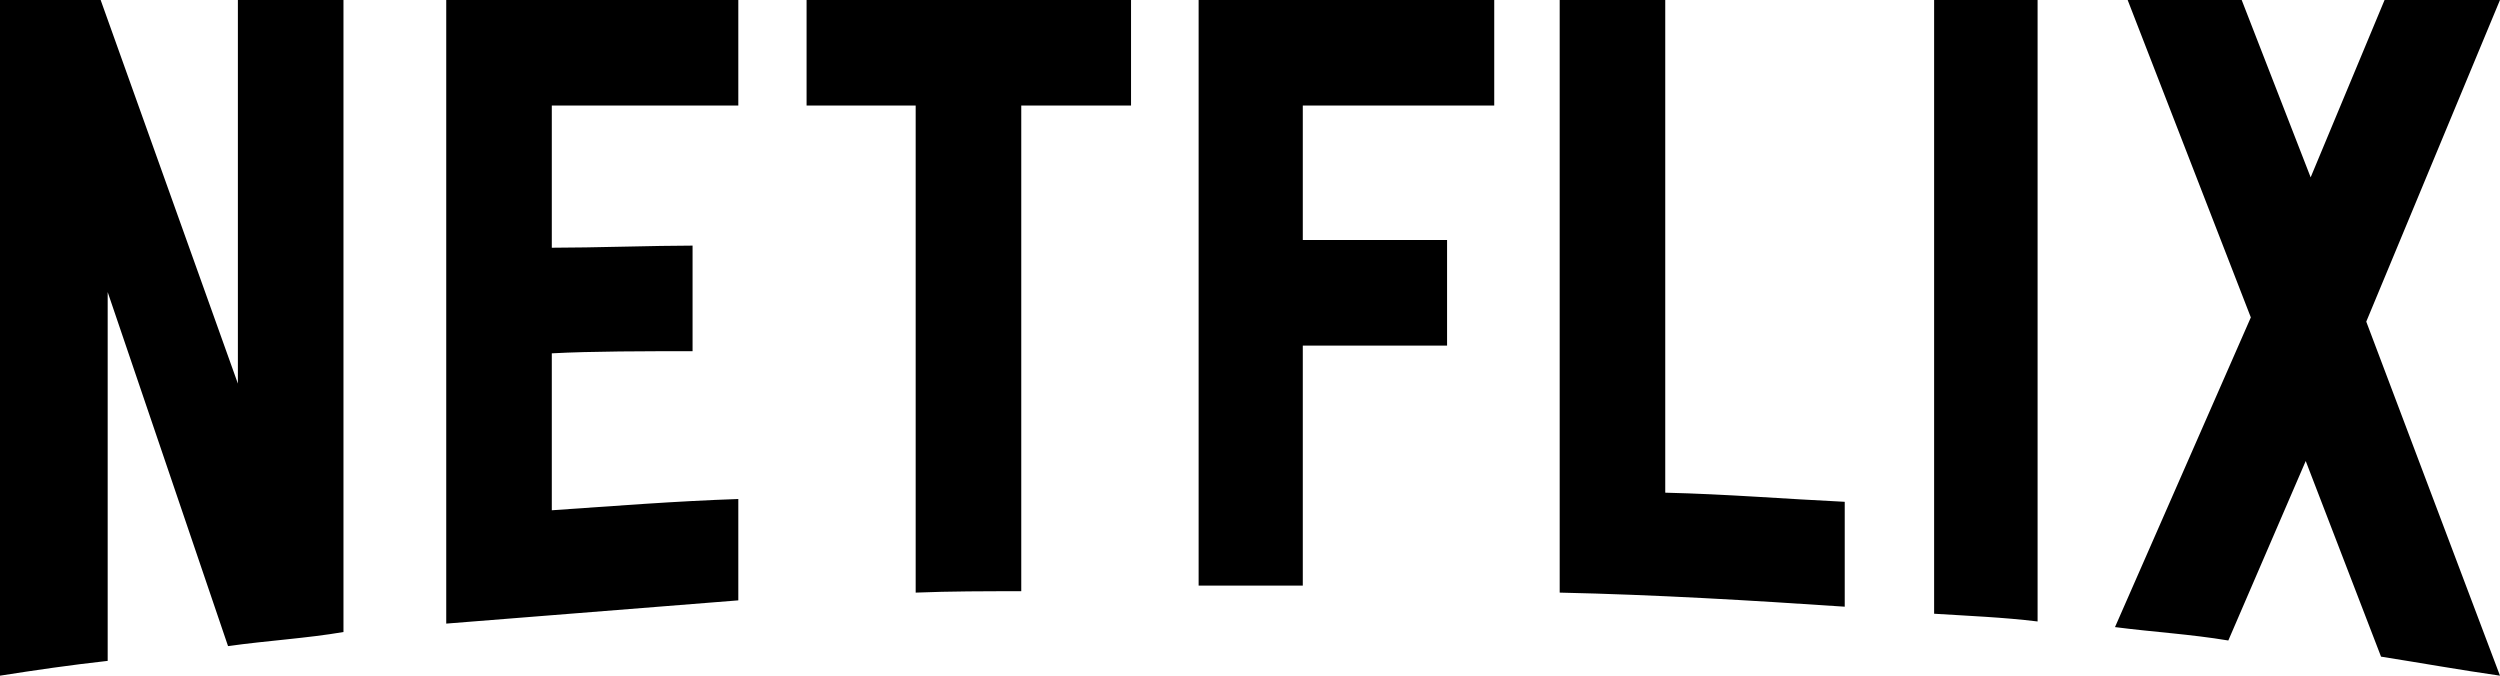
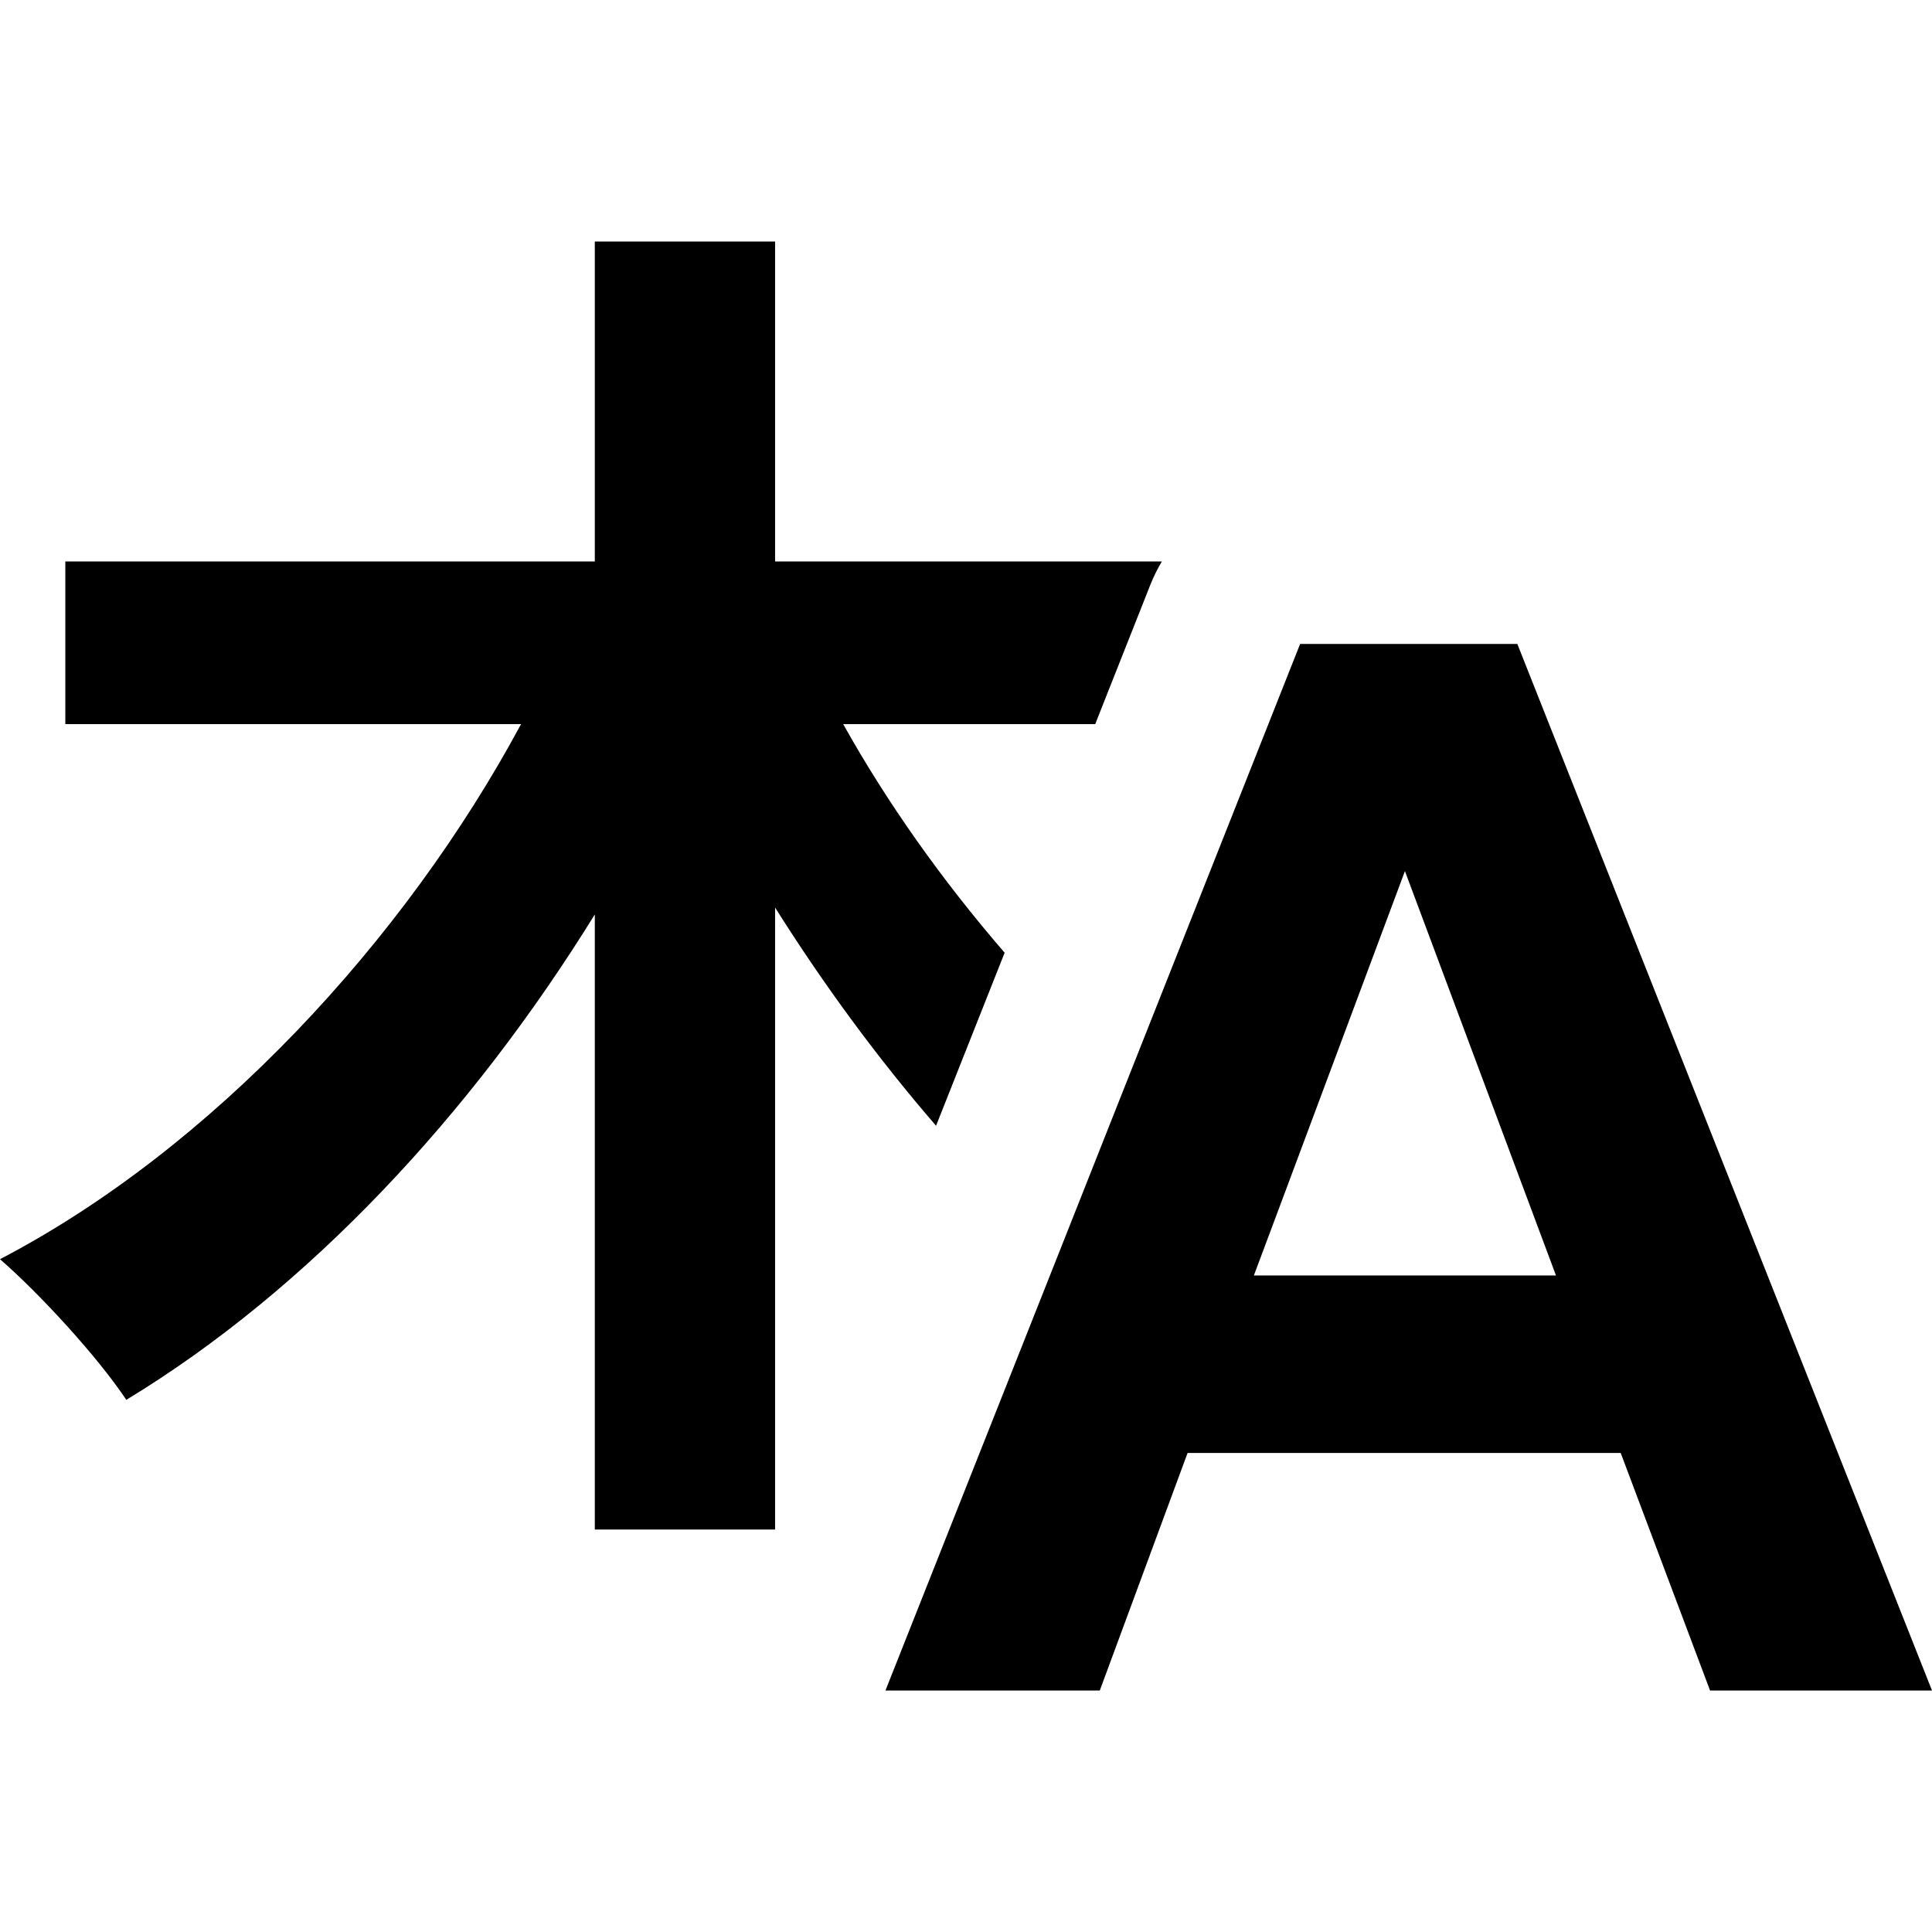
- <svg xmlns="http://www.w3.org/2000/svg" viewBox="0 0 111 30" version="1.1" aria-hidden="true" role="img" class="default-ltr-cache-1d568uk ev1dnif2">
-   <g>
-     <path d="M105.062,14.281 L110.999,30 C109.249,29.75 107.5,29.437 105.718,29.155 L102.374,20.469 L98.937,28.438 C97.25,28.156 95.593,28.062 93.906,27.843 L99.937,14.093 L94.468,-5.68434189e-14 L99.531,-5.68434189e-14 L102.593,7.874 L105.875,-5.68434189e-14 L110.999,-5.68434189e-14 L105.062,14.281 Z M90.469,-5.68434189e-14 L85.875,-5.68434189e-14 L85.875,27.25 C87.375,27.344 88.937,27.406 90.469,27.593 L90.469,-5.68434189e-14 Z M81.906,26.937 C77.719,26.656 73.531,26.406 69.25,26.312 L69.25,-5.68434189e-14 L73.937,-5.68434189e-14 L73.937,21.875 C76.625,21.937 79.312,22.156 81.906,22.28 L81.906,26.937 Z M64.25,10.656 L64.25,15.344 L57.844,15.344 L57.844,26 L53.219,26 L53.219,-5.68434189e-14 L66.344,-5.68434189e-14 L66.344,4.687 L57.844,4.687 L57.844,10.656 L64.25,10.656 Z M45.344,4.687 L45.344,26.25 C43.781,26.25 42.188,26.25 40.656,26.312 L40.656,4.687 L35.812,4.687 L35.812,-5.68434189e-14 L50.218,-5.68434189e-14 L50.218,4.687 L45.344,4.687 Z M30.75,15.593 C28.688,15.593 26.25,15.593 24.5,15.688 L24.5,22.656 C27.25,22.468 30,22.25 32.781,22.156 L32.781,26.656 L19.813,27.688 L19.813,-5.68434189e-14 L32.781,-5.68434189e-14 L32.781,4.687 L24.5,4.687 L24.5,10.999 C26.313,10.999 29.094,10.905 30.75,10.905 L30.75,15.593 Z M4.781,12.968 L4.781,29.343 C3.094,29.531 1.593,29.75 0,30 L0,-5.68434189e-14 L4.469,-5.68434189e-14 L10.562,17.032 L10.562,-5.68434189e-14 L15.25,-5.68434189e-14 L15.25,28.062 C13.594,28.344 11.906,28.438 10.125,28.687 L4.781,12.968 Z" />
-   </g>
+ <svg xmlns="http://www.w3.org/2000/svg" fill="none" role="img" viewBox="0 0 16 16" width="16" height="16" data-icon="LanguagesSmall" aria-hidden="true">
+   <path fill-rule="evenodd" clip-rule="evenodd" d="M10.767 5.333L10.504 5.997L9.34 8.935L8.769 10.377L7.333 14H9.108L9.835 12.033H13.422L14.162 14H16L12.566 5.333H10.828H10.767ZM10.619 9.935L10.384 10.563H11.104H12.886L11.635 7.214L10.619 9.935ZM9.527 4.842C9.554 4.775 9.586 4.71 9.622 4.65H6.419V2H4.926V4.65H0.541V5.997H4.315C3.351 7.79 1.752 9.515 0 10.428C0.329 10.714 0.811 11.239 1.046 11.593C2.551 10.68 3.903 9.229 4.926 7.573V12.667H6.419V7.516C6.82 8.153 7.267 8.762 7.752 9.323L8.32 7.89C7.802 7.291 7.346 6.647 6.983 5.997H9.07L9.527 4.842Z" fill="currentColor" />
</svg>
